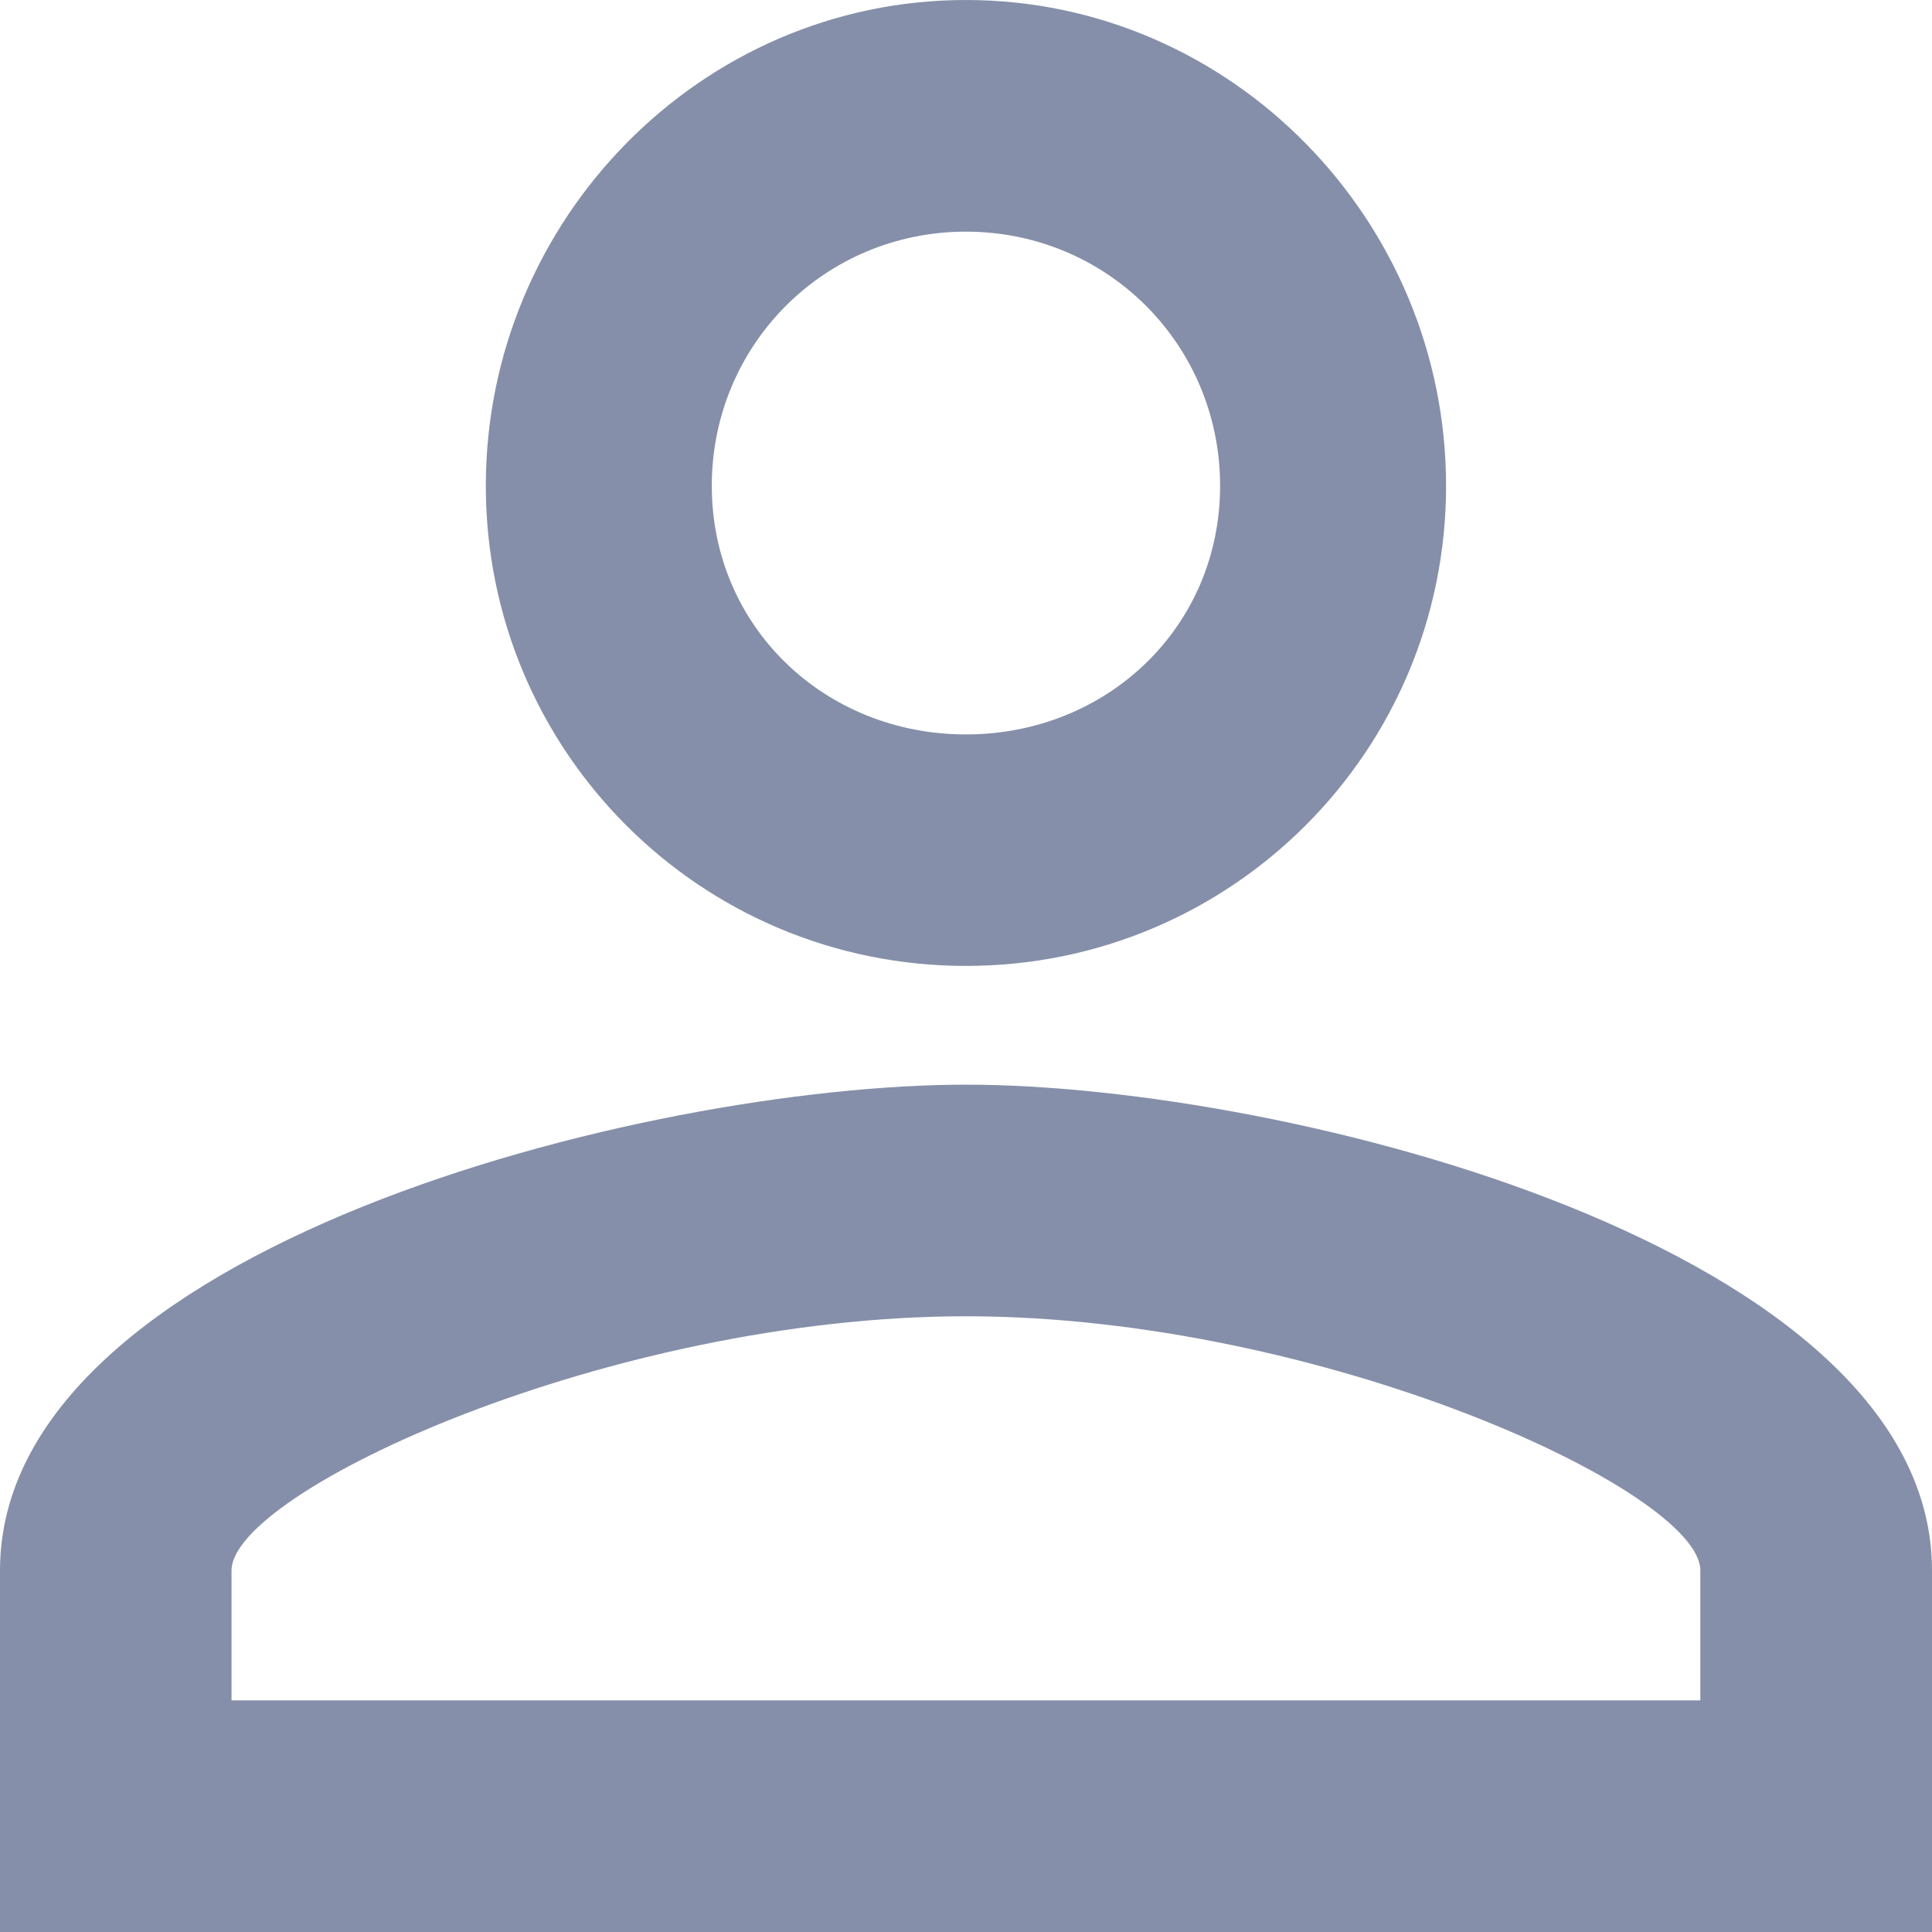
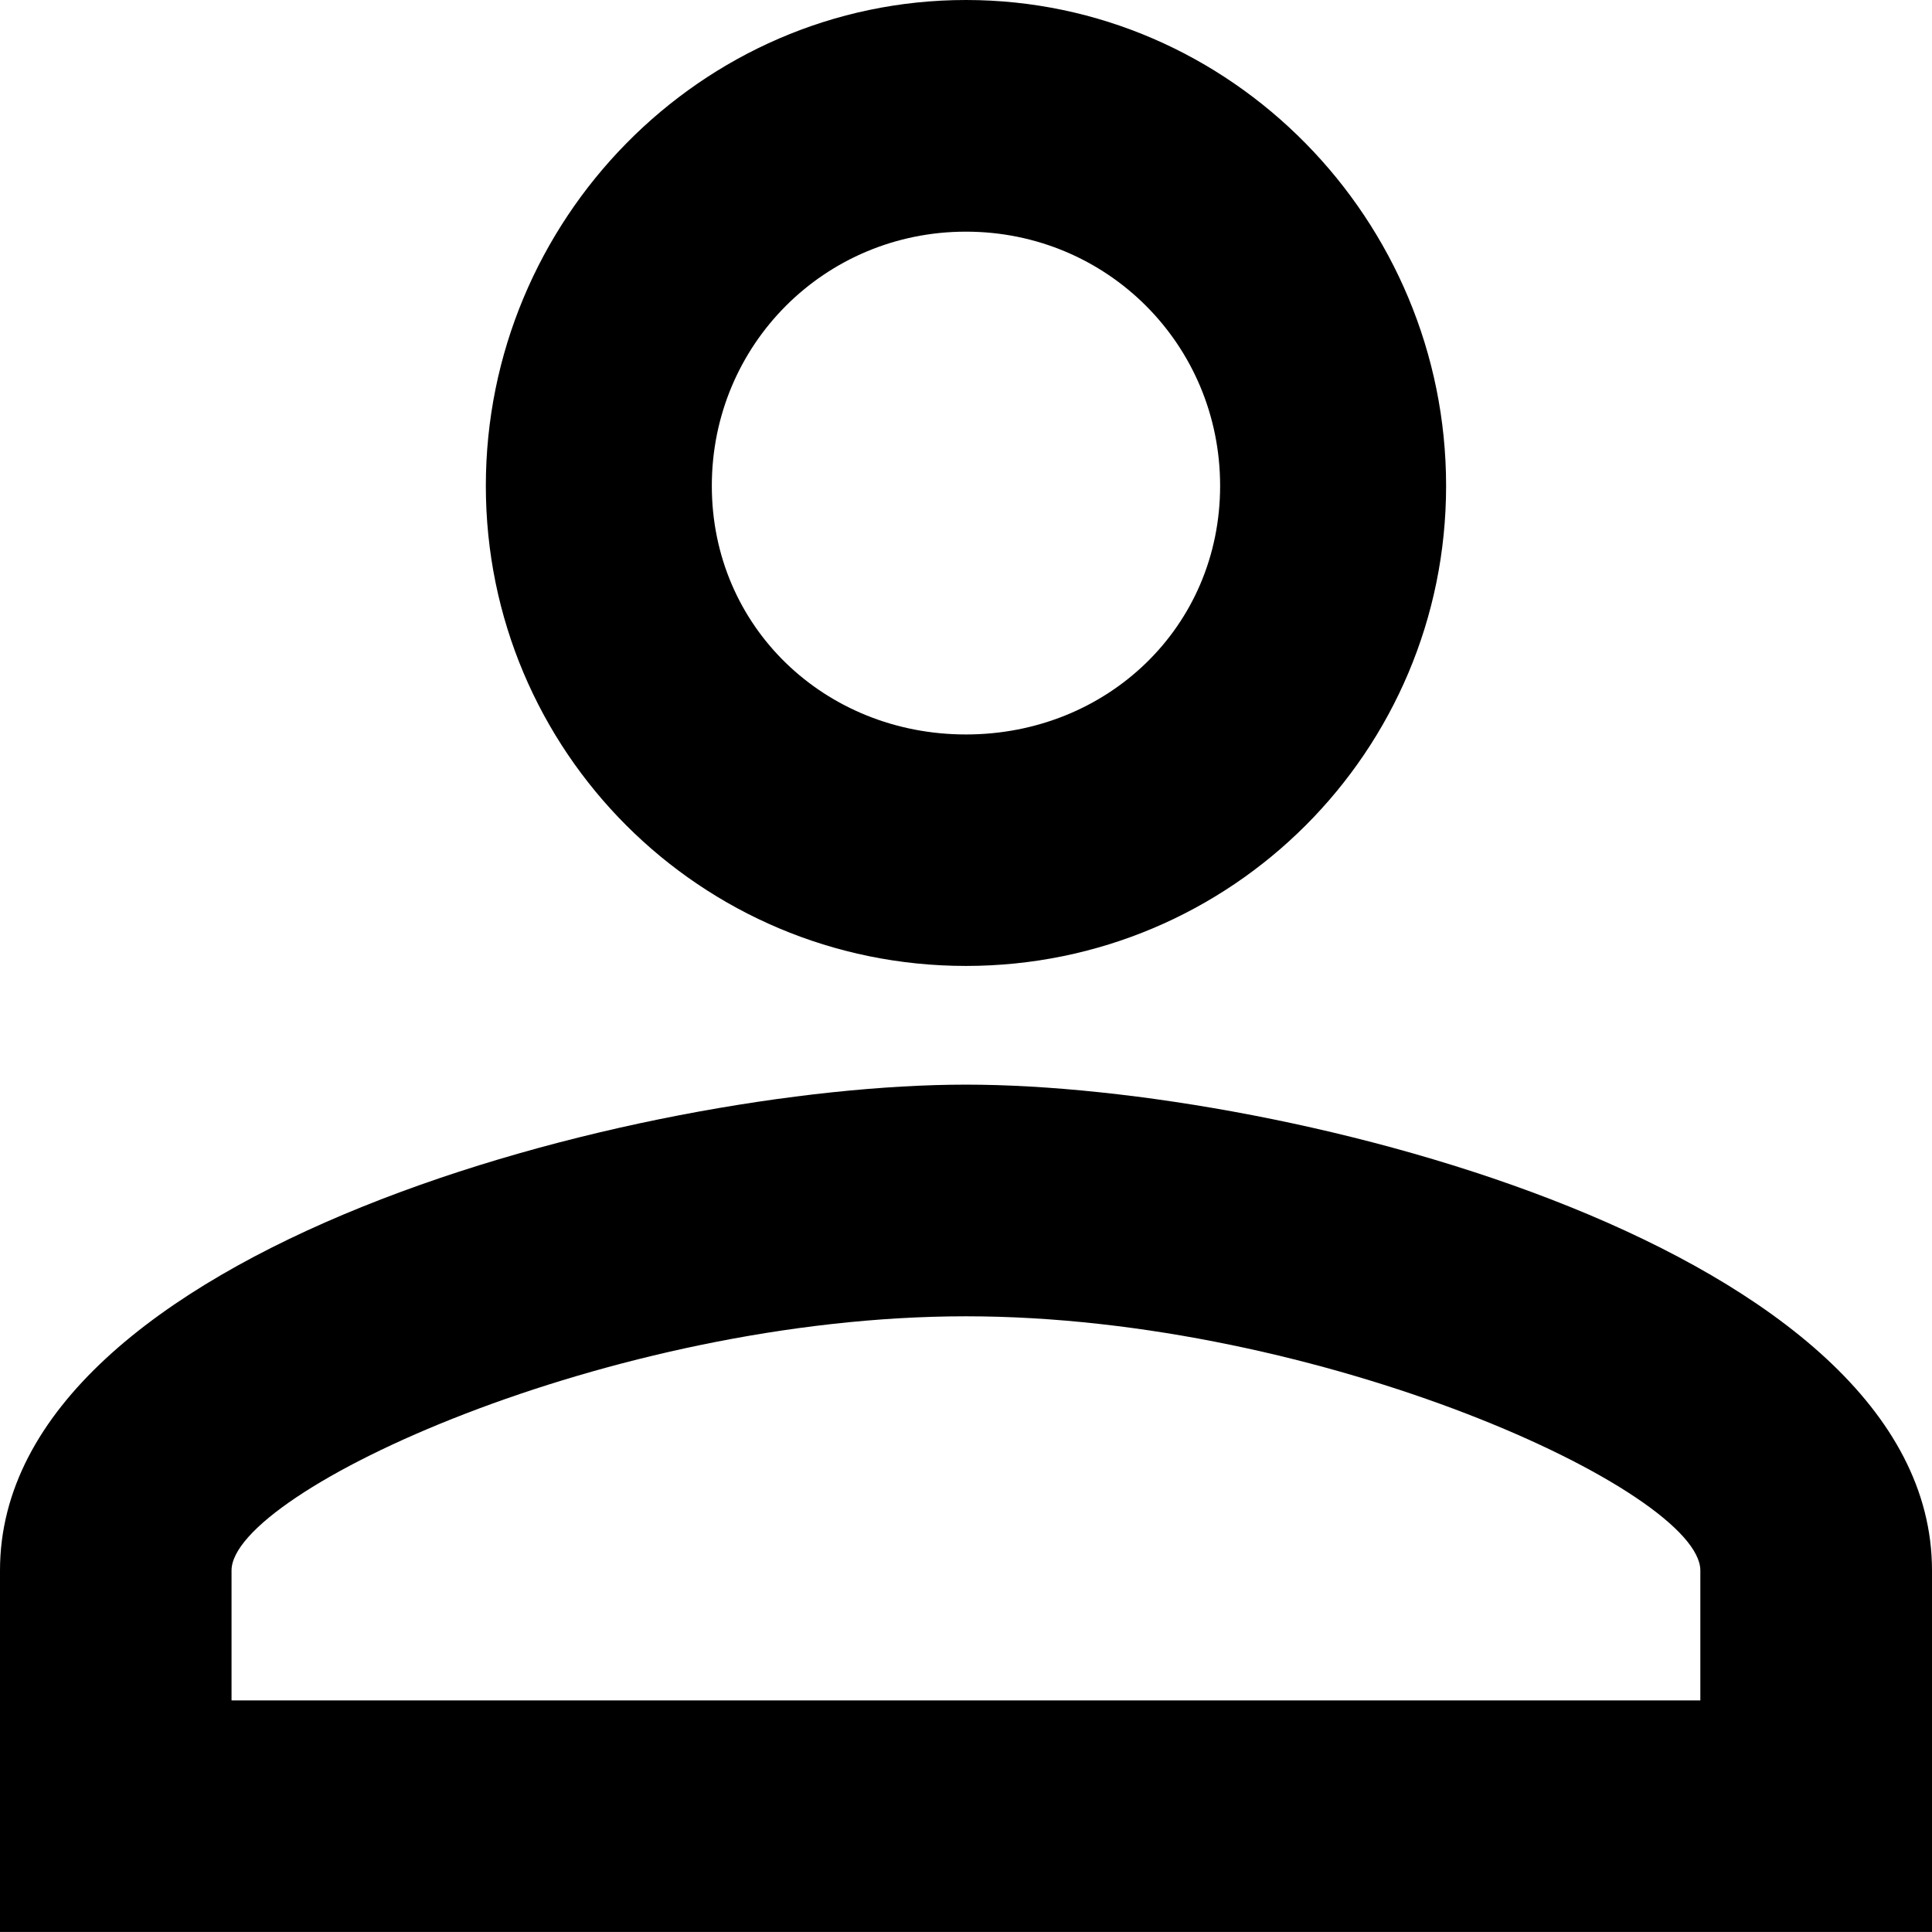
- <svg xmlns="http://www.w3.org/2000/svg" style="isolation:isolate" viewBox="0 0 50 50" width="50" height="50">
-   <clipPath id="_clipPath_7gB9PGLEPON8whbpzjVKrSJVIRP88Xox">
-     <rect x="0" y="0" width="50" height="50" transform="matrix(1,0,0,1,0,0)" fill="rgb(255,255,255)" />
-   </clipPath>
-   <g clip-path="url(#_clipPath_7gB9PGLEPON8whbpzjVKrSJVIRP88Xox)">
-     <g id="Group">
-       <path d=" M 24.998 28.071 C 33.332 28.071 50 32.309 50 40.643 L 50 50 L 0 50 L 0 40.643 C 0 32.309 16.668 28.071 25.002 28.071 L 24.998 28.071 Z  M 24.998 0 C 31.87 0 37.424 5.701 37.424 12.573 C 37.424 19.444 31.87 24.998 24.998 24.998 C 18.127 24.998 12.573 19.444 12.573 12.573 C 12.573 5.701 18.127 0 24.998 0 Z  M 24.998 34.065 C 15.788 34.065 5.992 38.597 5.992 40.643 L 5.992 44.005 L 44.005 44.005 L 44.005 40.643 C 44.005 38.597 34.209 34.065 24.998 34.065 Z  M 24.998 5.995 C 21.343 5.995 18.421 8.92 18.421 12.573 C 18.421 16.225 21.346 19.007 24.998 19.007 C 28.651 19.007 31.576 16.228 31.576 12.573 C 31.576 8.917 28.651 5.995 24.998 5.995 Z " fill="rgb(133,143,169)" />
-     </g>
-   </g>
+ <svg xmlns="http://www.w3.org/2000/svg" version="1.1" width="32" height="32" viewBox="0 0 32 32">
+   <path d="M15.999 17.965c5.334 0 16.001 2.712 16.001 8.046v5.988h-32v-5.988c0-5.334 10.668-8.046 16.001-8.046h-0.003zM15.999 0c4.398 0 7.953 3.649 7.953 8.047s-3.555 7.952-7.953 7.952c-4.397 0-7.952-3.555-7.952-7.952s3.555-8.047 7.952-8.047zM15.999 21.802c-5.894 0-12.164 2.9-12.164 4.21v2.152h24.328v-2.152c0-1.309-6.269-4.21-12.164-4.21zM15.999 3.837c-2.339 0-4.209 1.872-4.209 4.21s1.872 4.118 4.209 4.118c2.338 0 4.21-1.779 4.21-4.118s-1.872-4.21-4.21-4.21z" />
</svg>
